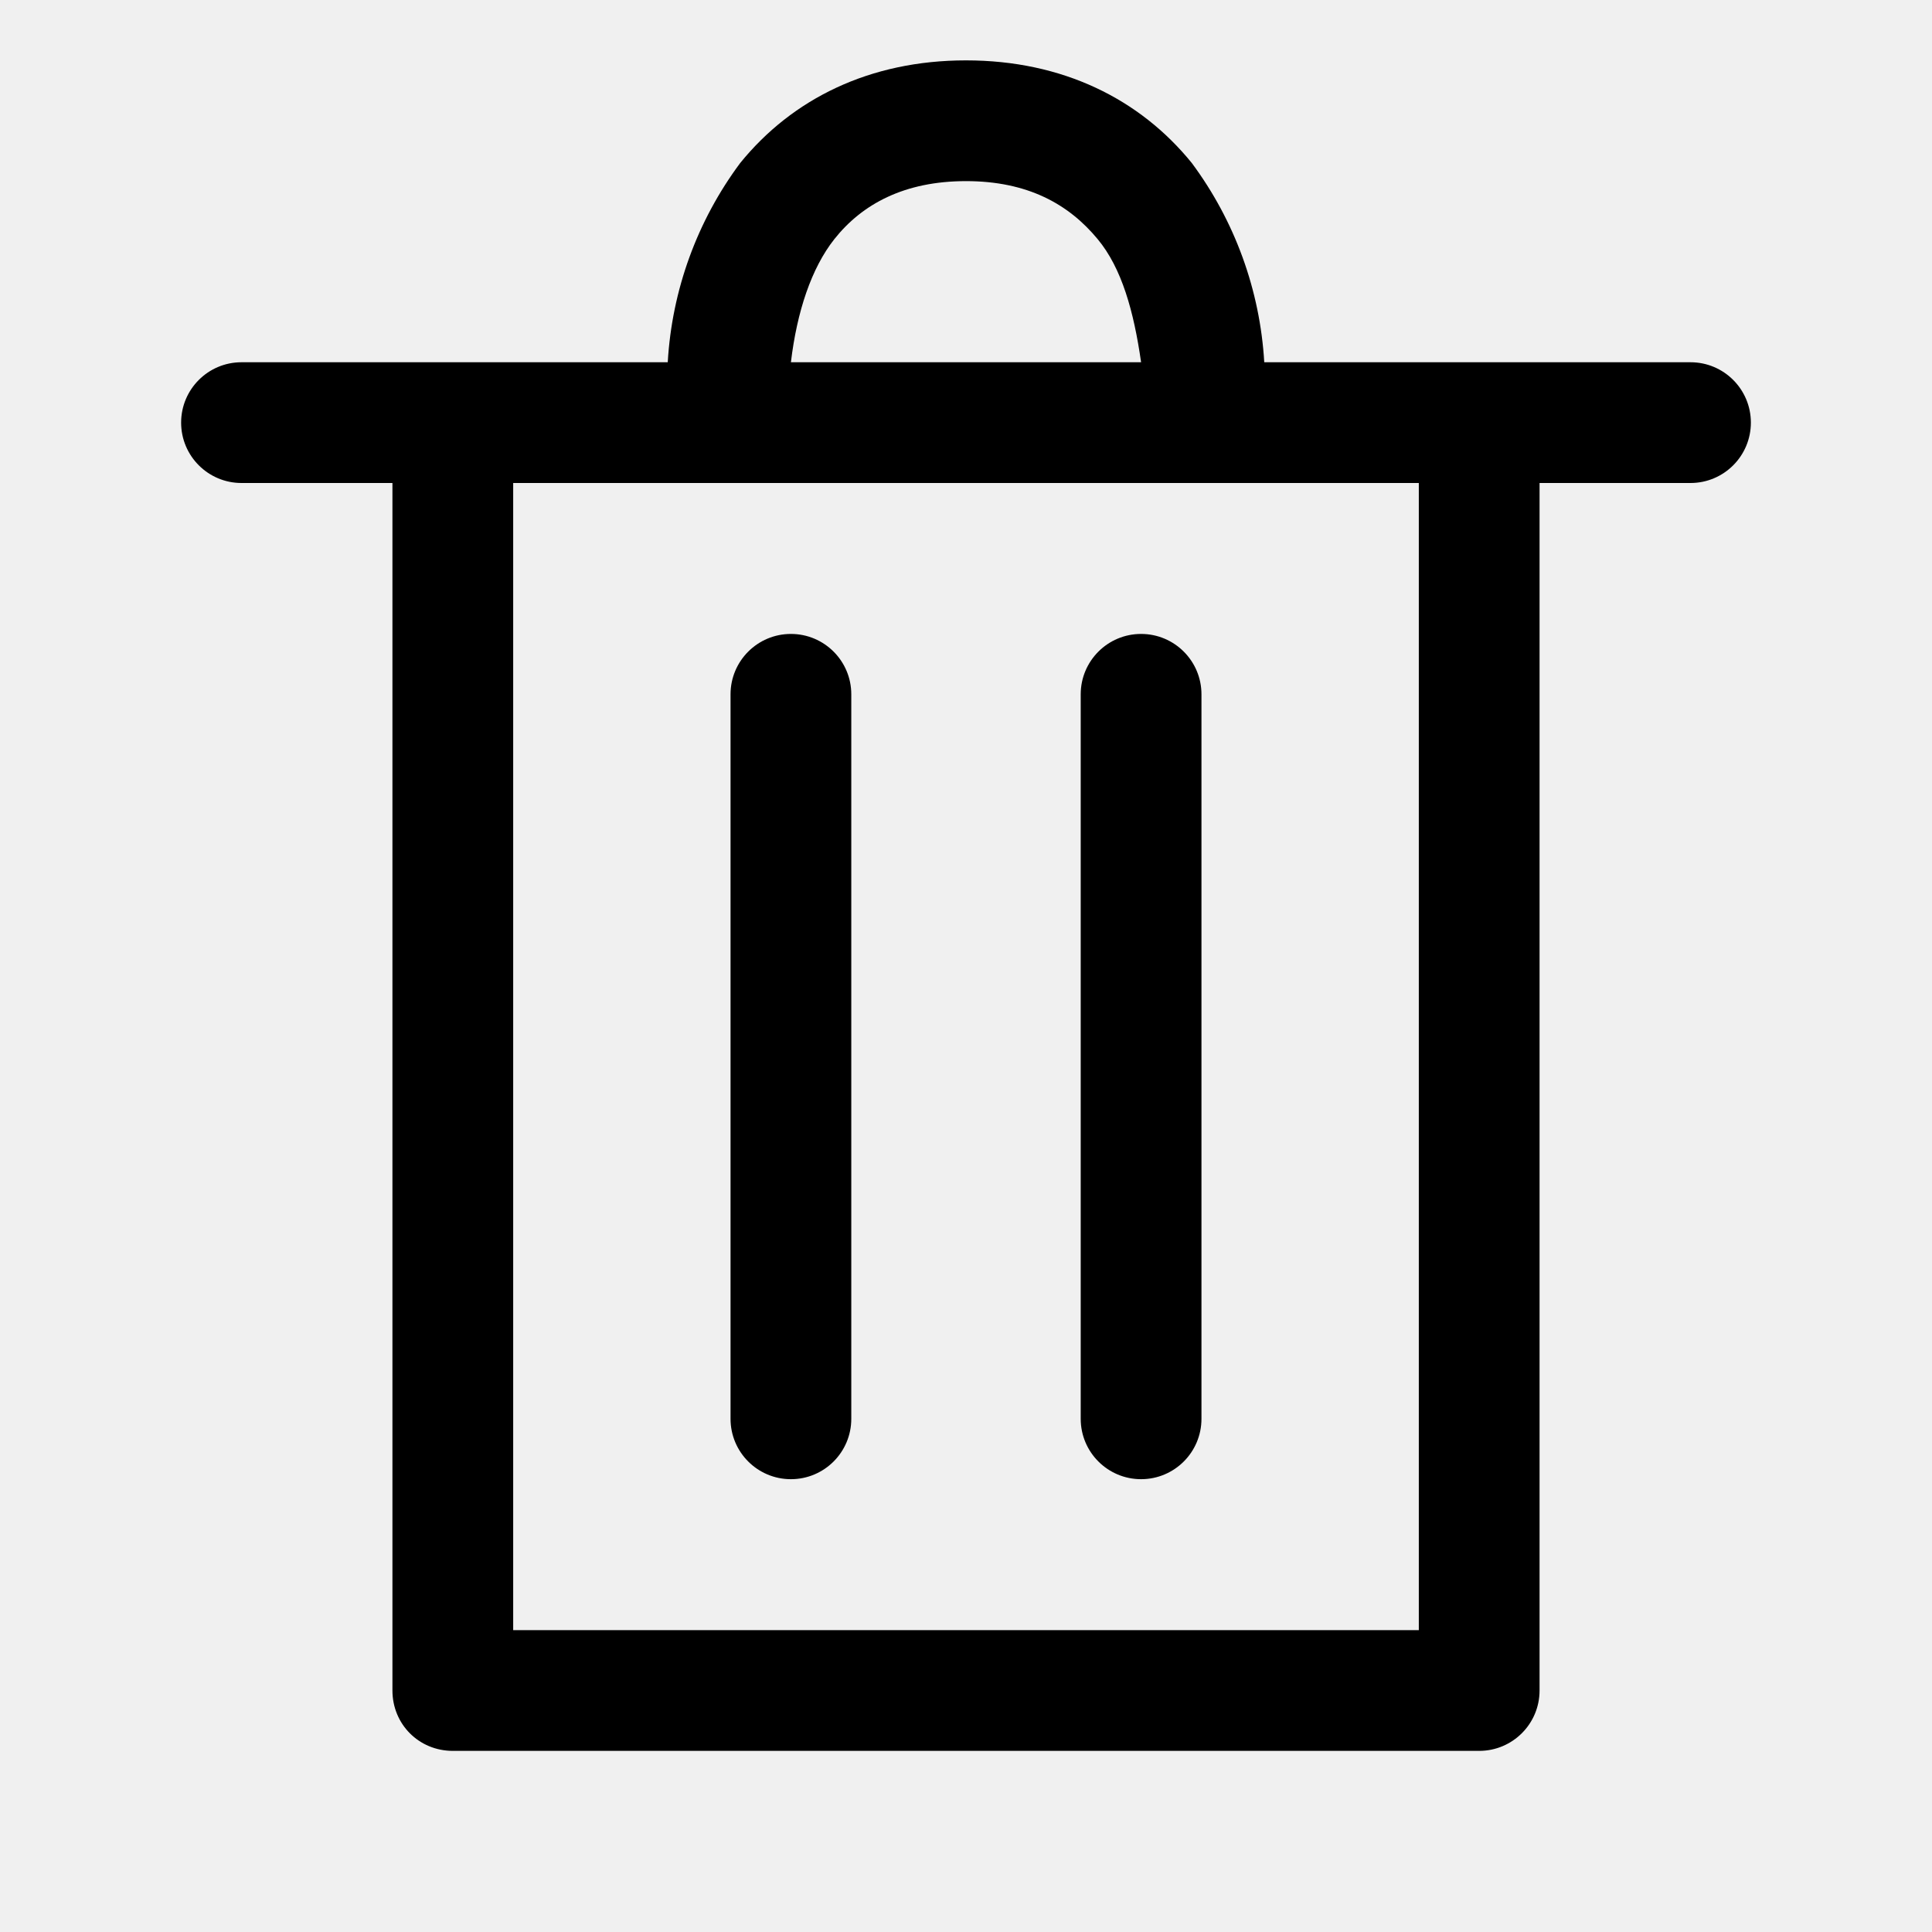
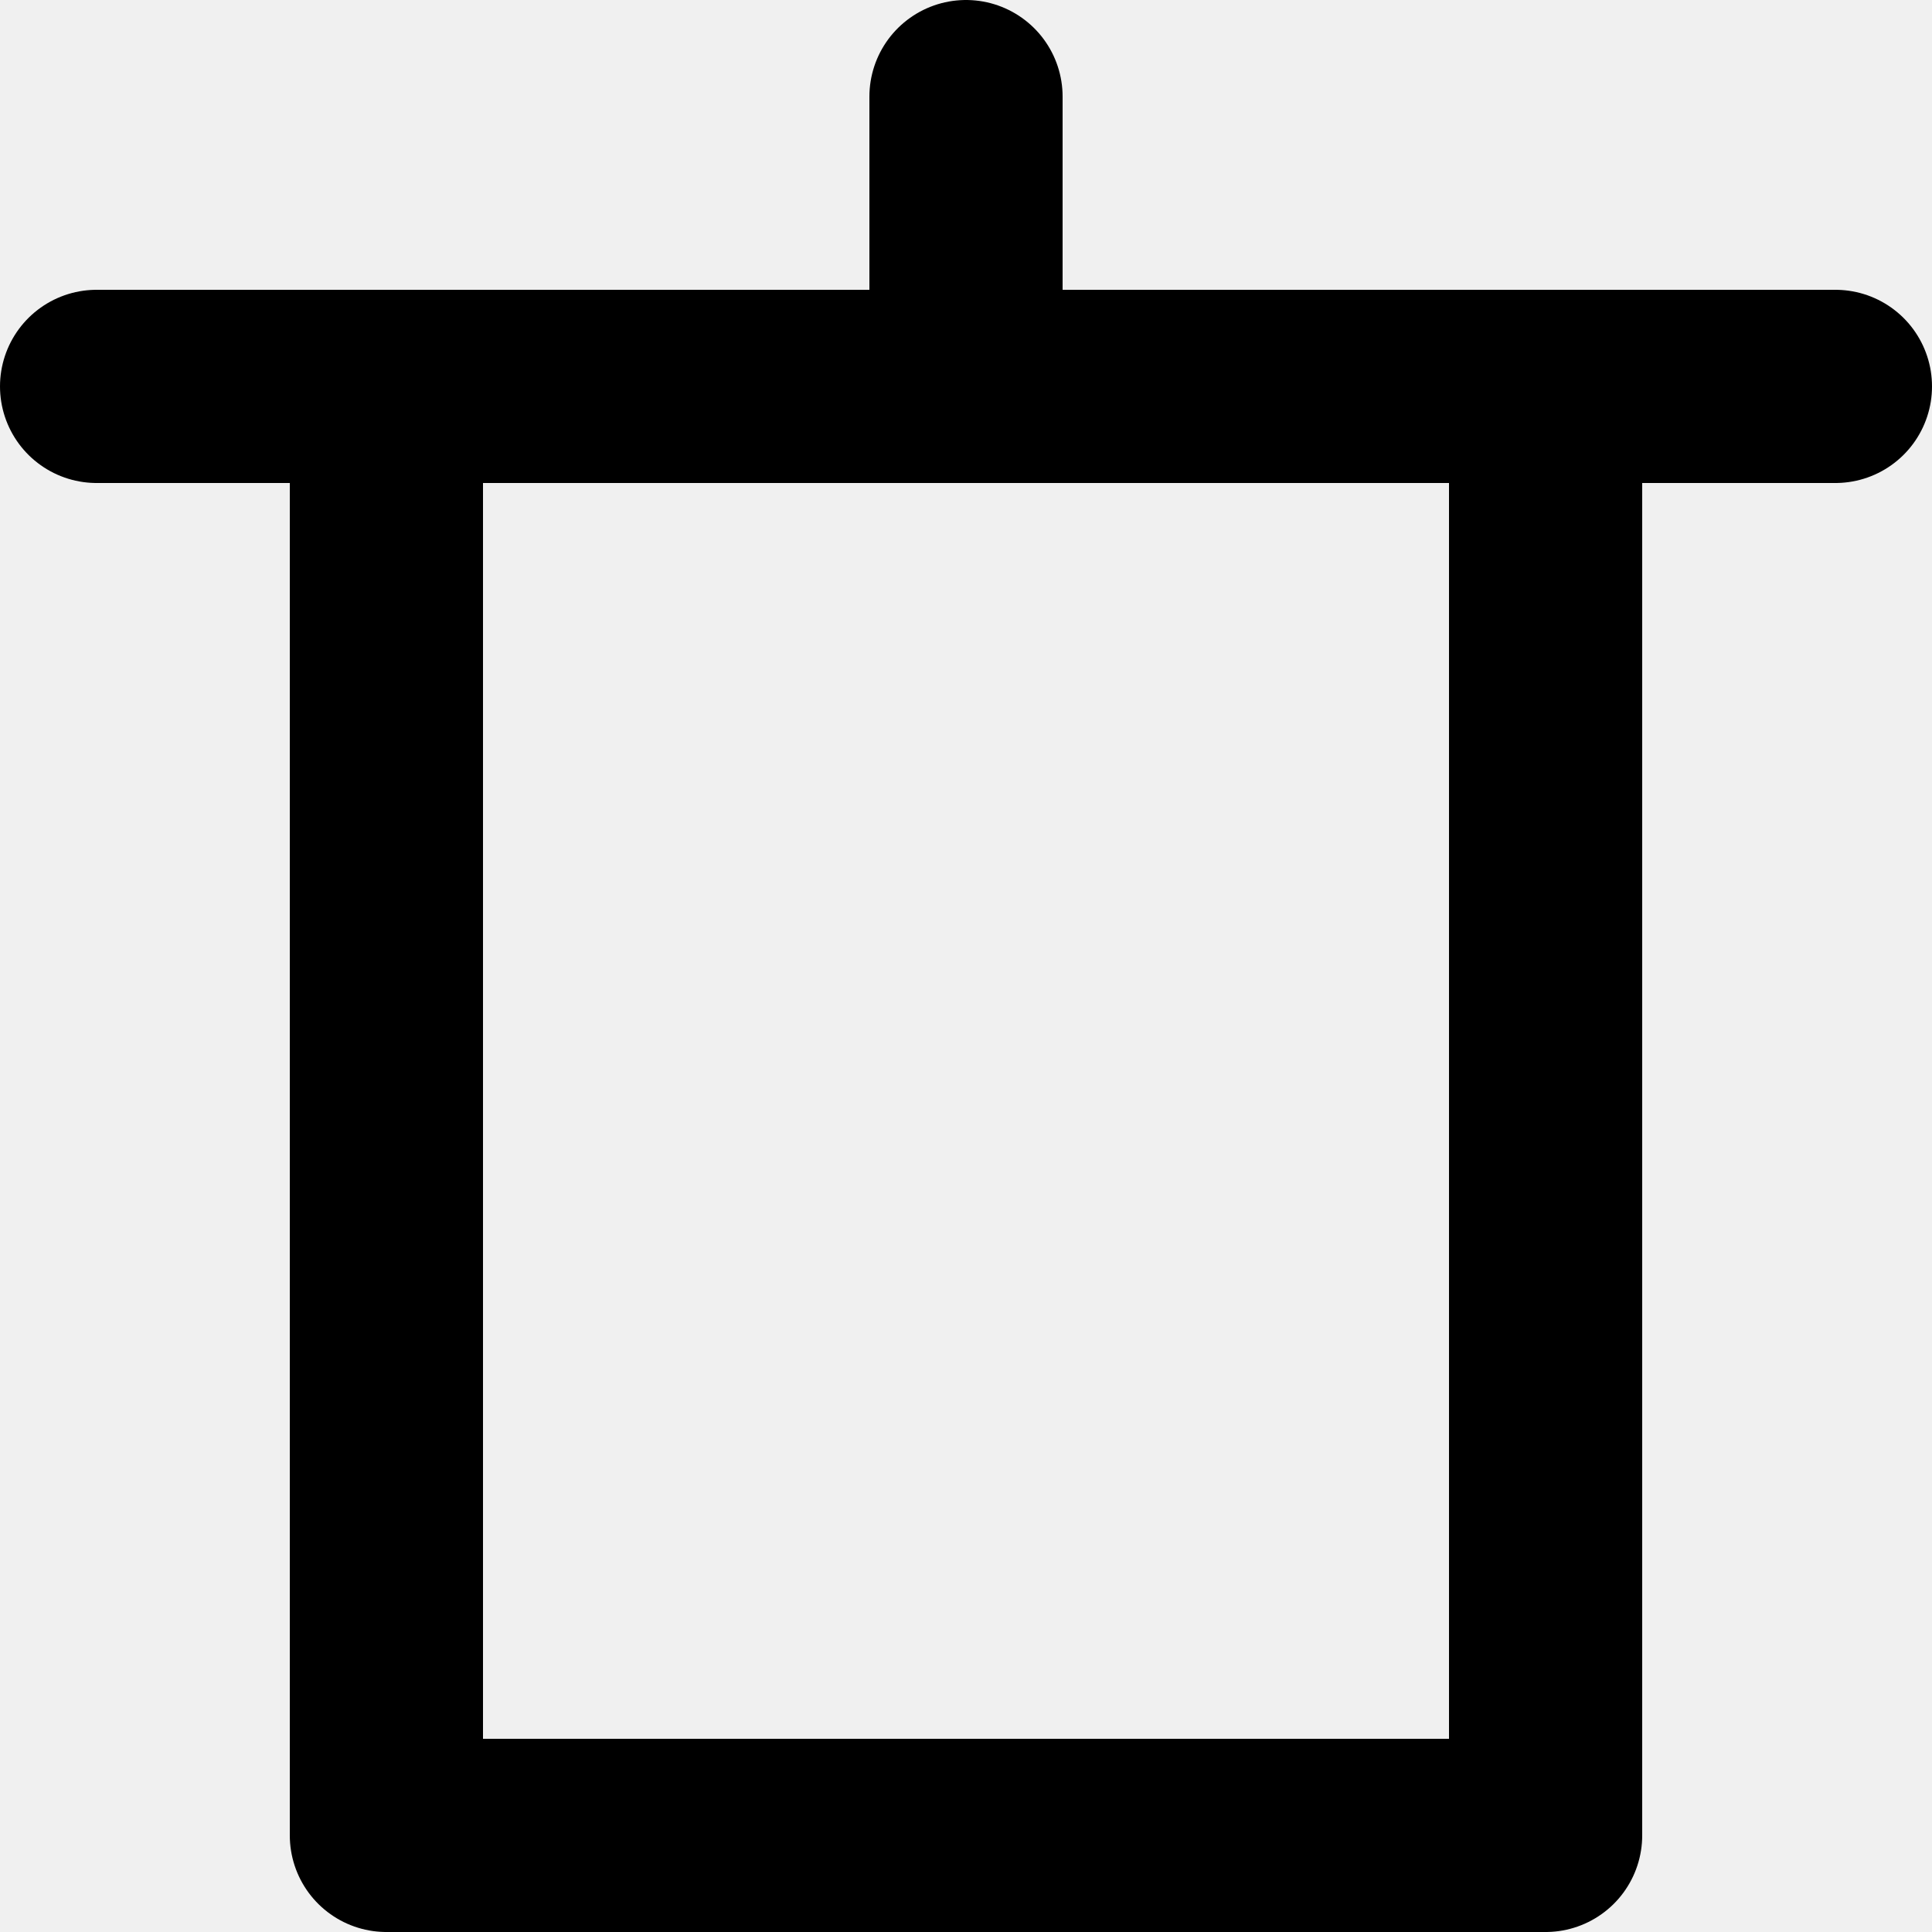
- <svg xmlns="http://www.w3.org/2000/svg" class="icon icon-remove" viewBox="0 0 16 16">
-   <path fill="currentColor" d="M14 3h-3.53a3.07 3.07 0 0 0-.6-1.65C9.44.82 8.8.5 8 .5s-1.44.32-1.87.85A3.06 3.06 0 0 0 5.53 3H2a.5.5 0 0 0 0 1h1.25v10c0 .28.22.5.5.5h8.5a.5.5 0 0 0 .5-.5V4H14a.5.5 0 0 0 0-1M6.91 1.98c.23-.29.58-.48 1.09-.48s.85.19 1.09.48c.2.24.3.6.36 1.02h-2.9c.05-.42.17-.78.36-1.02m4.84 11.52h-7.5V4h7.5z" />
-   <path fill="currentColor" d="M6.55 5.25a.5.5 0 0 0-.5.5v6a.5.5 0 0 0 1 0v-6a.5.5 0 0 0-.5-.5m2.9 0a.5.5 0 0 0-.5.5v6a.5.5 0 0 0 1 0v-6a.5.5 0 0 0-.5-.5" />
+ <svg xmlns="http://www.w3.org/2000/svg" width="20" height="20" viewBox="0 0 20 20" fill="none">
+   <g clip-path="url(#clip0_13_673)">
+     <path d="M4 5V19H16V5" stroke="black" stroke-width="2" stroke-linecap="round" stroke-linejoin="round" />
+     <path d="M1 4H19" stroke="black" stroke-width="2" stroke-linecap="round" stroke-linejoin="round" />
+     <path d="M10 4V1" stroke="black" stroke-width="2" stroke-linecap="round" stroke-linejoin="round" />
+   </g>
+   <defs>
+     <clipPath id="clip0_13_673">
+       <rect width="20" height="20" fill="white" />
+     </clipPath>
+   </defs>
</svg>
